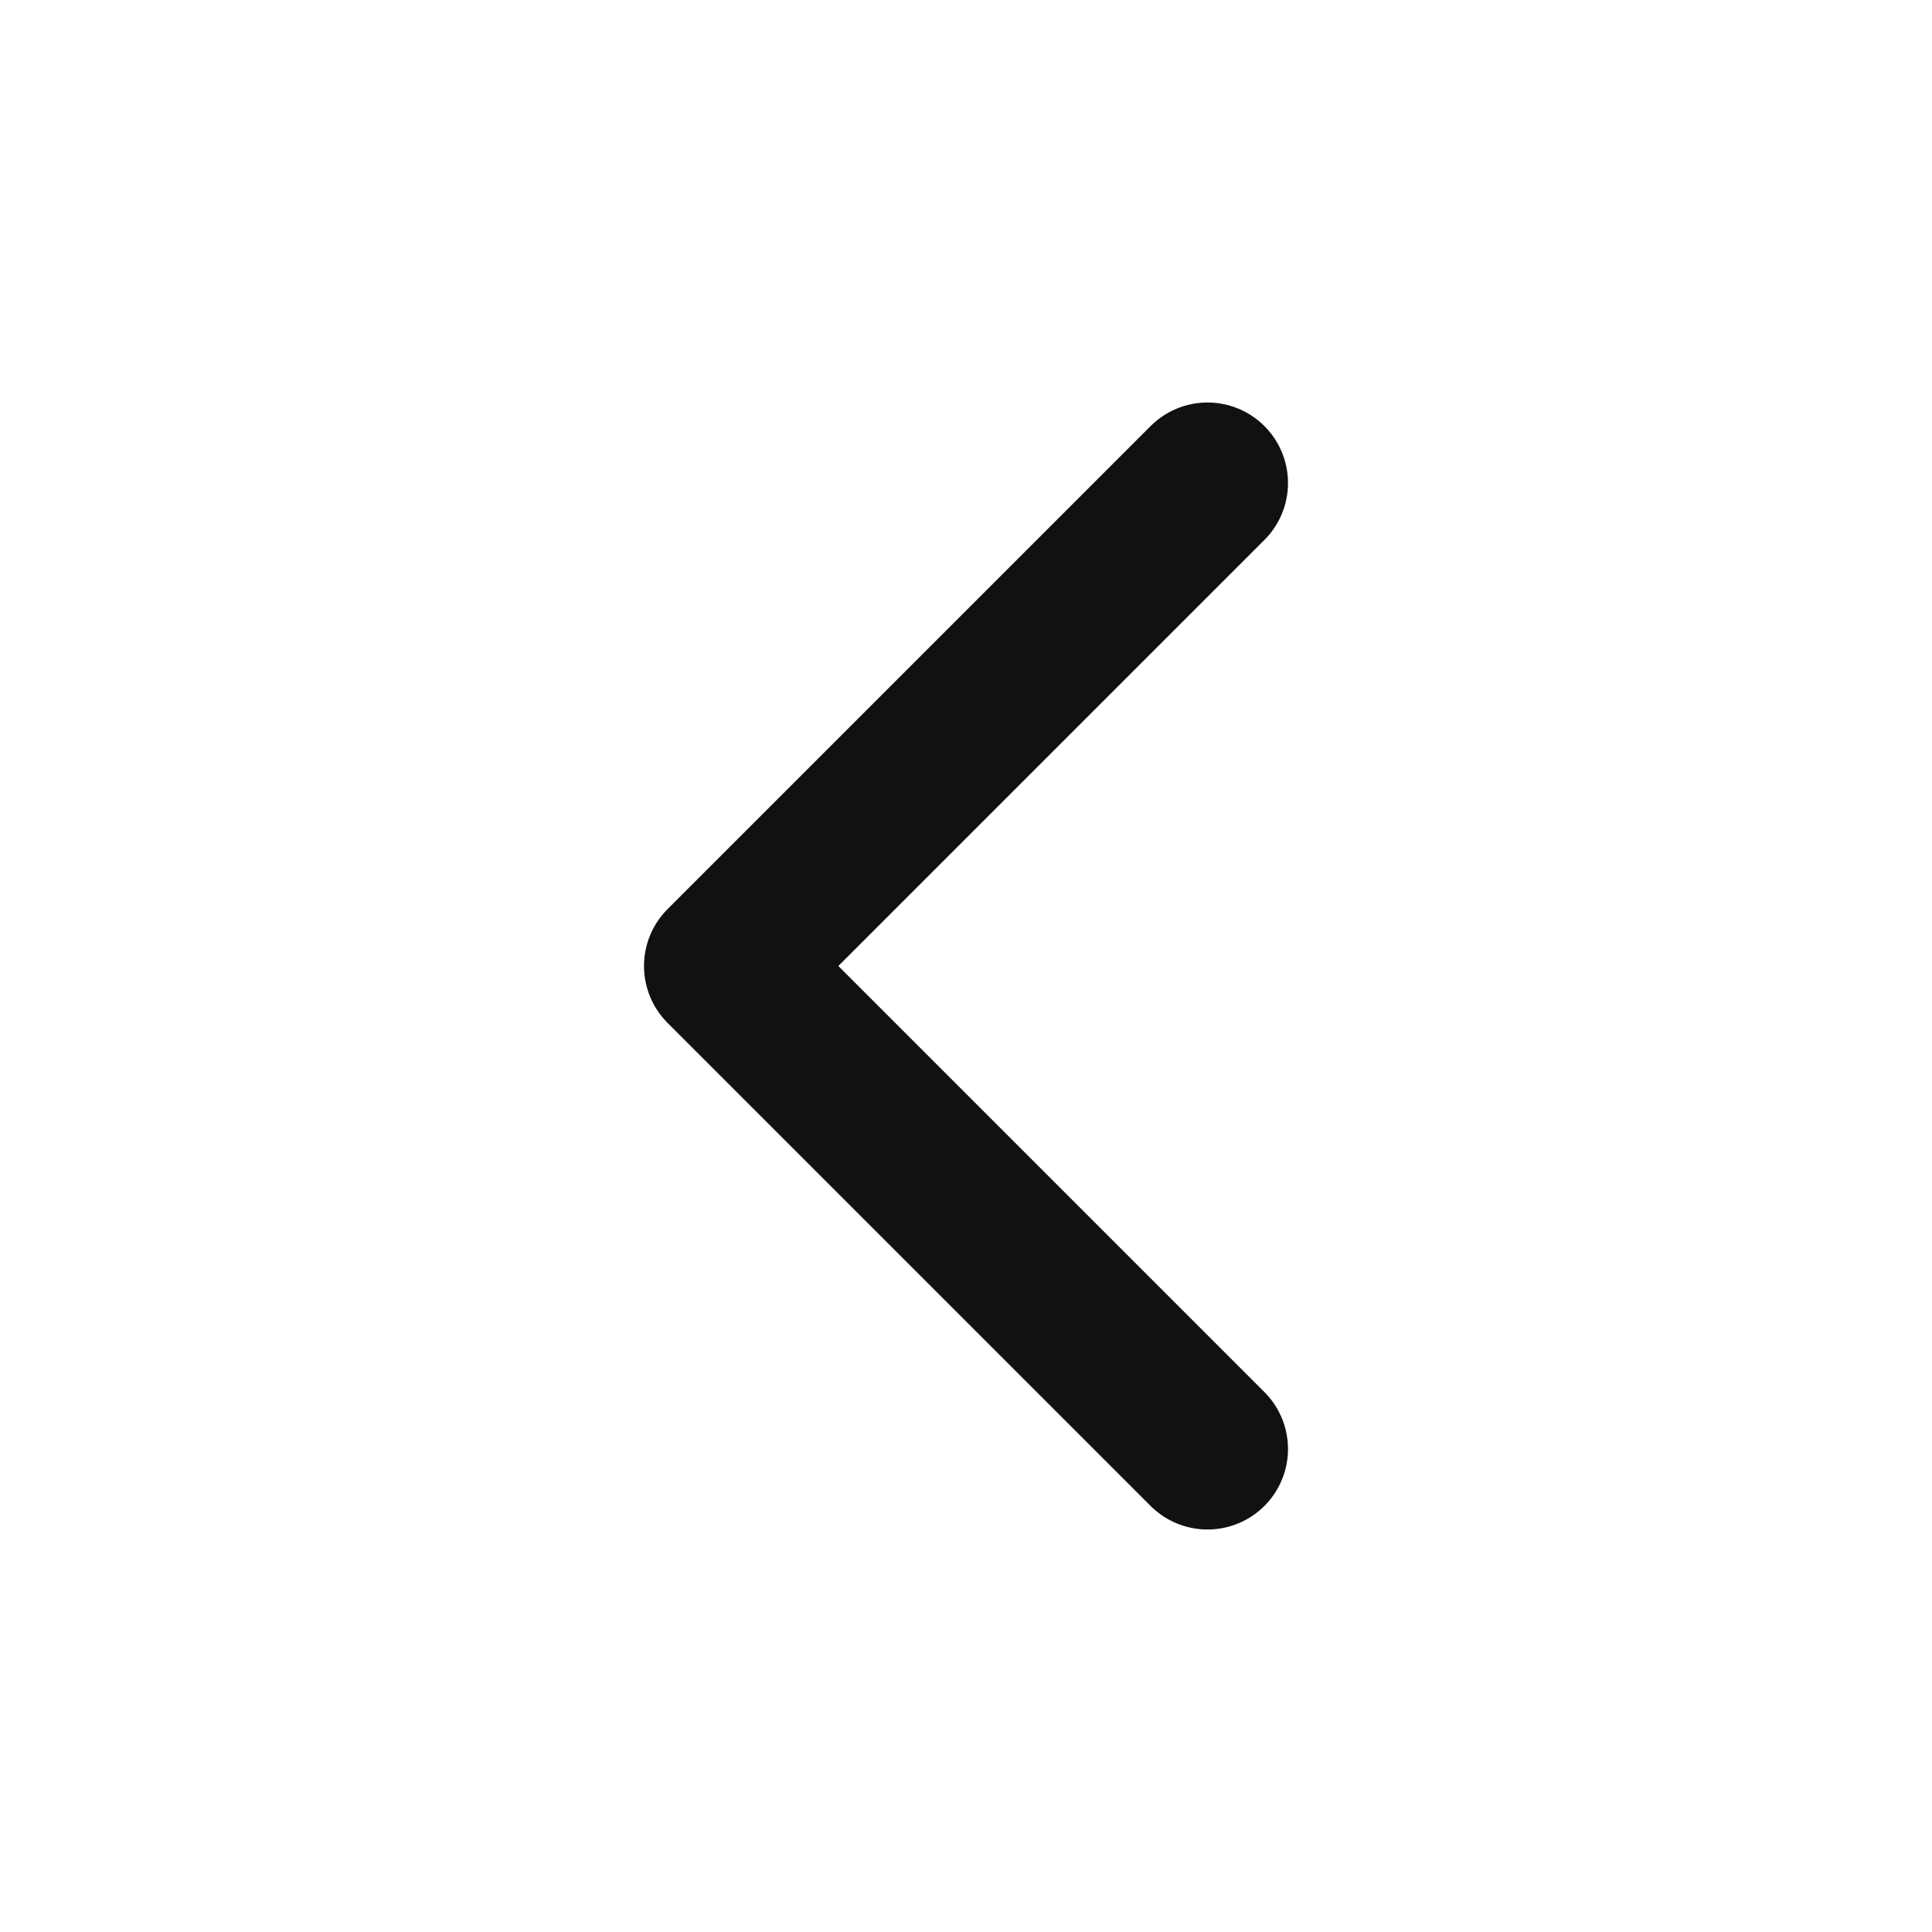
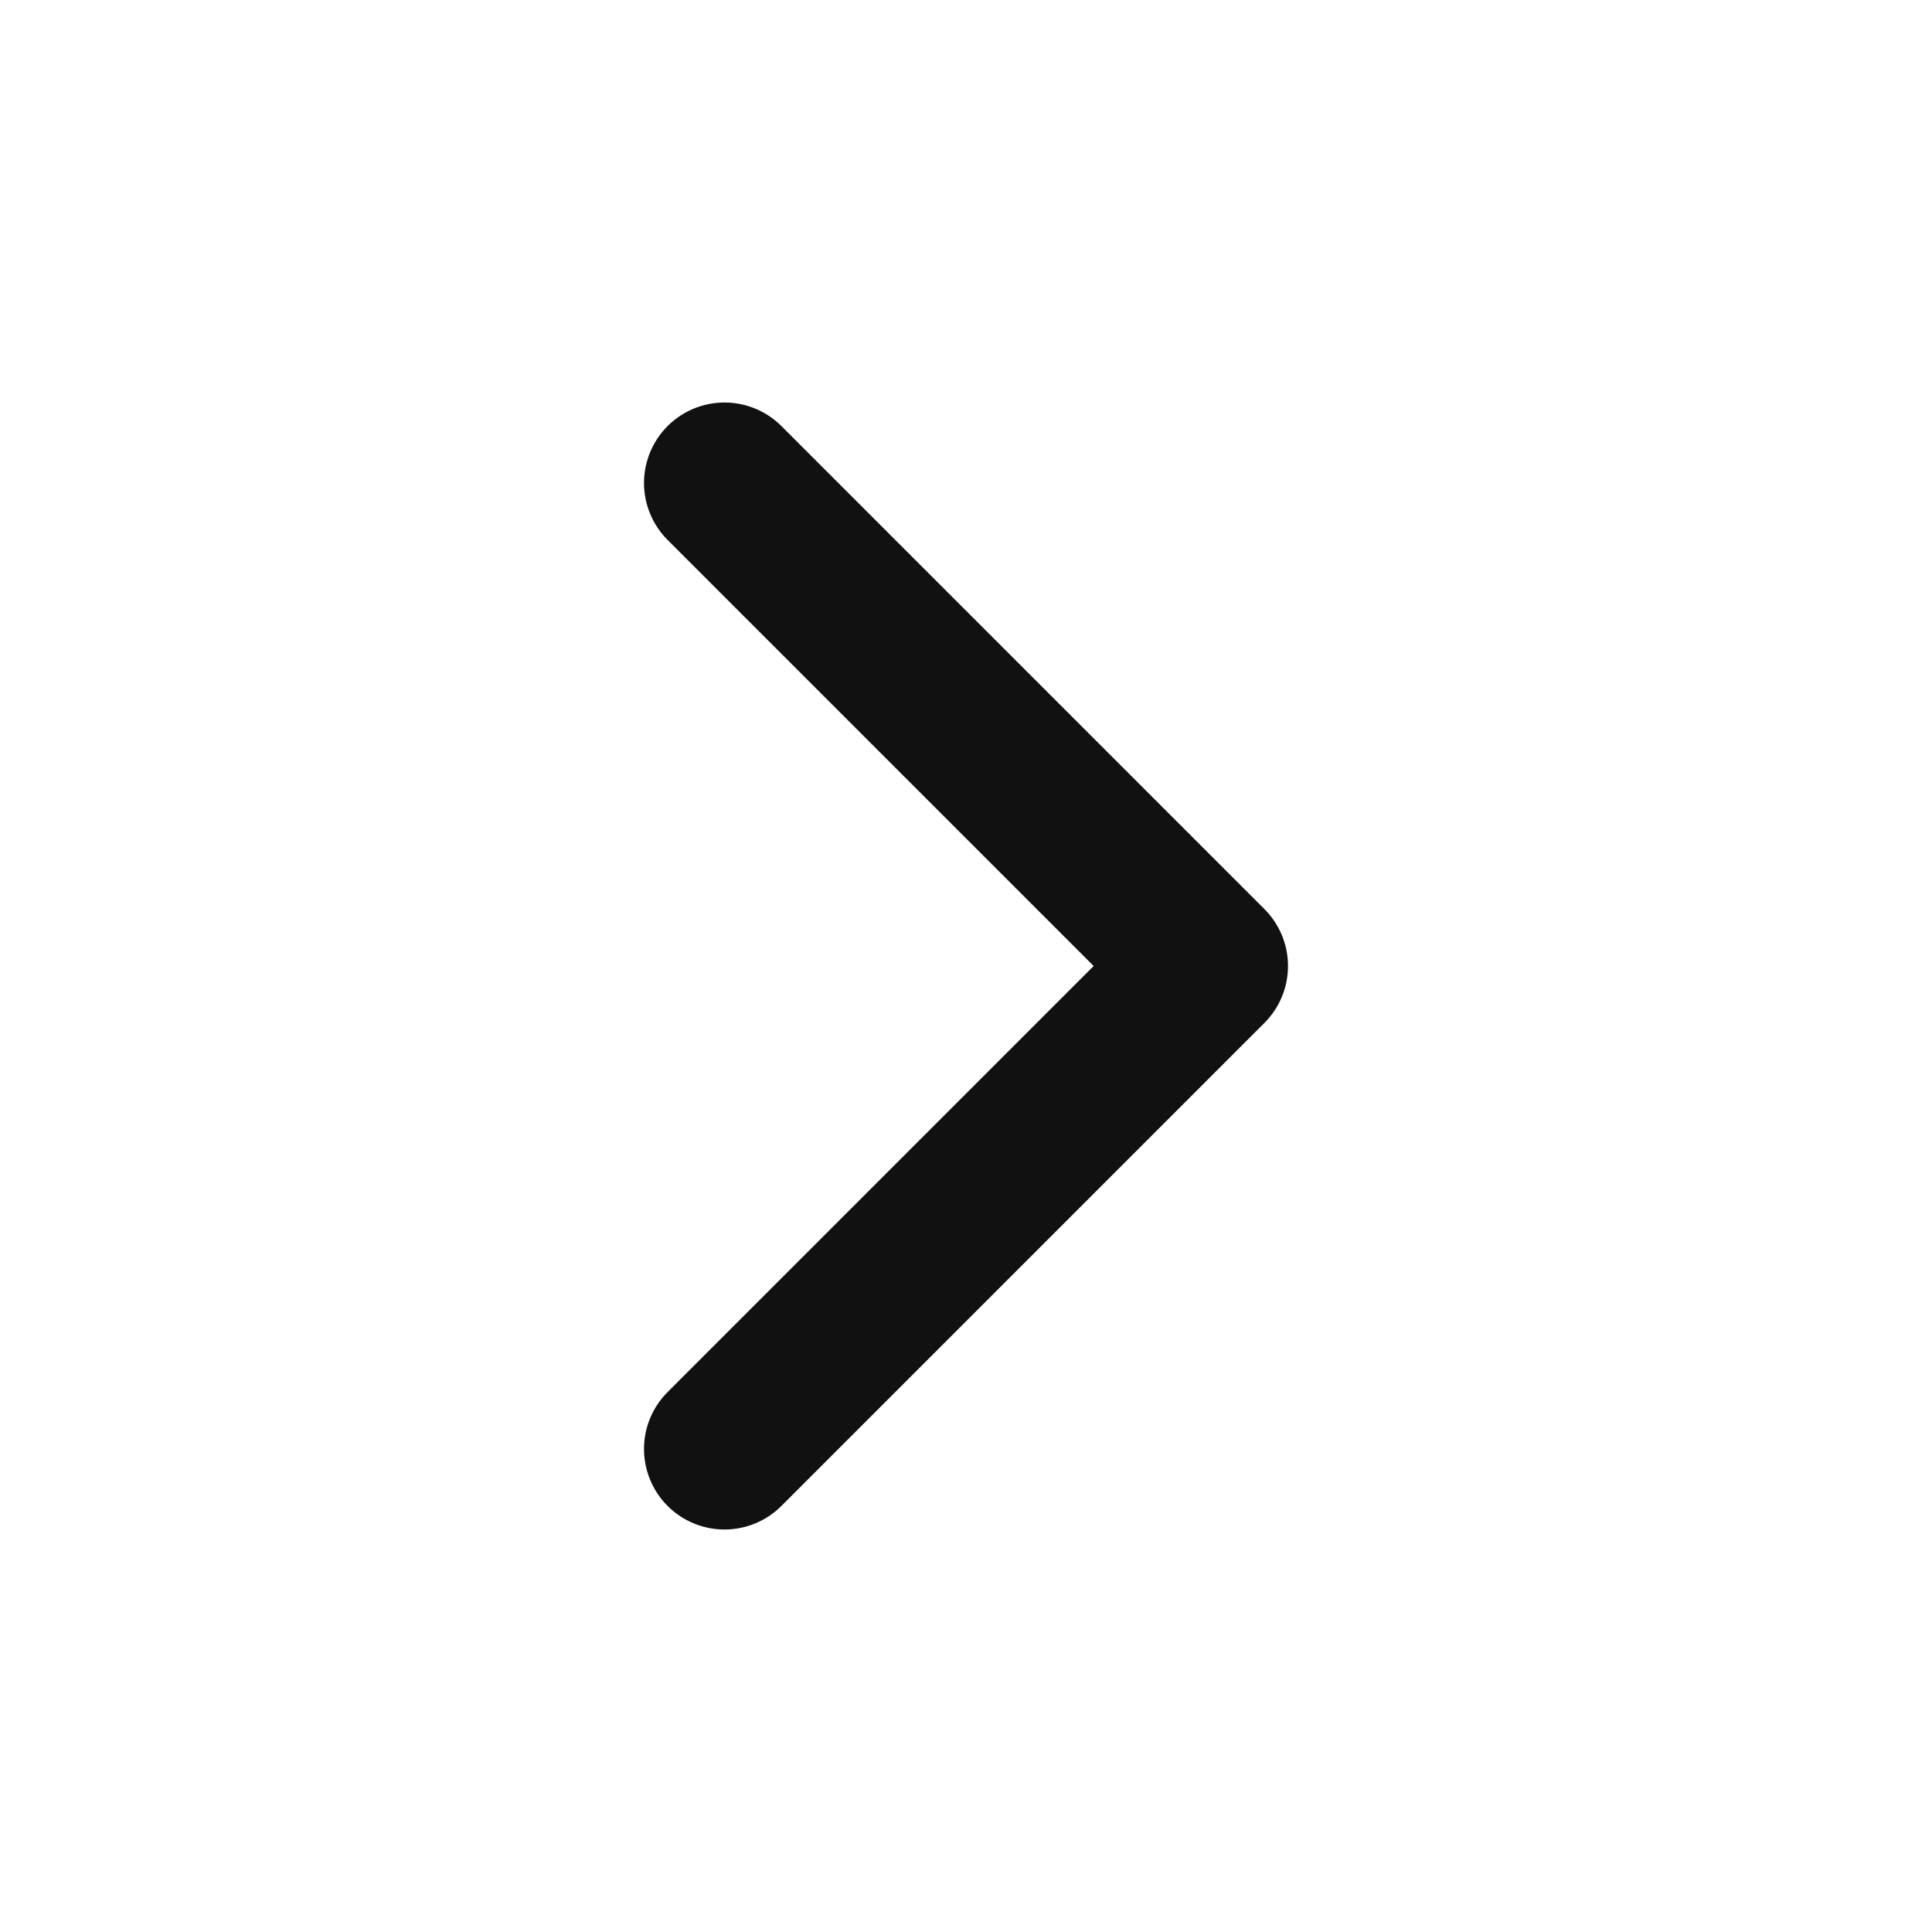
<svg xmlns="http://www.w3.org/2000/svg" width="24" height="24" viewBox="0 0 24 24" fill="none">
-   <path d="M15 18L9 12L15 6" stroke="#111111" stroke-width="2" stroke-linecap="round" stroke-linejoin="round" />
+   <path d="M9 18L15 12L9 6" stroke="#111111" stroke-width="2" stroke-linecap="round" stroke-linejoin="round" />
</svg>
